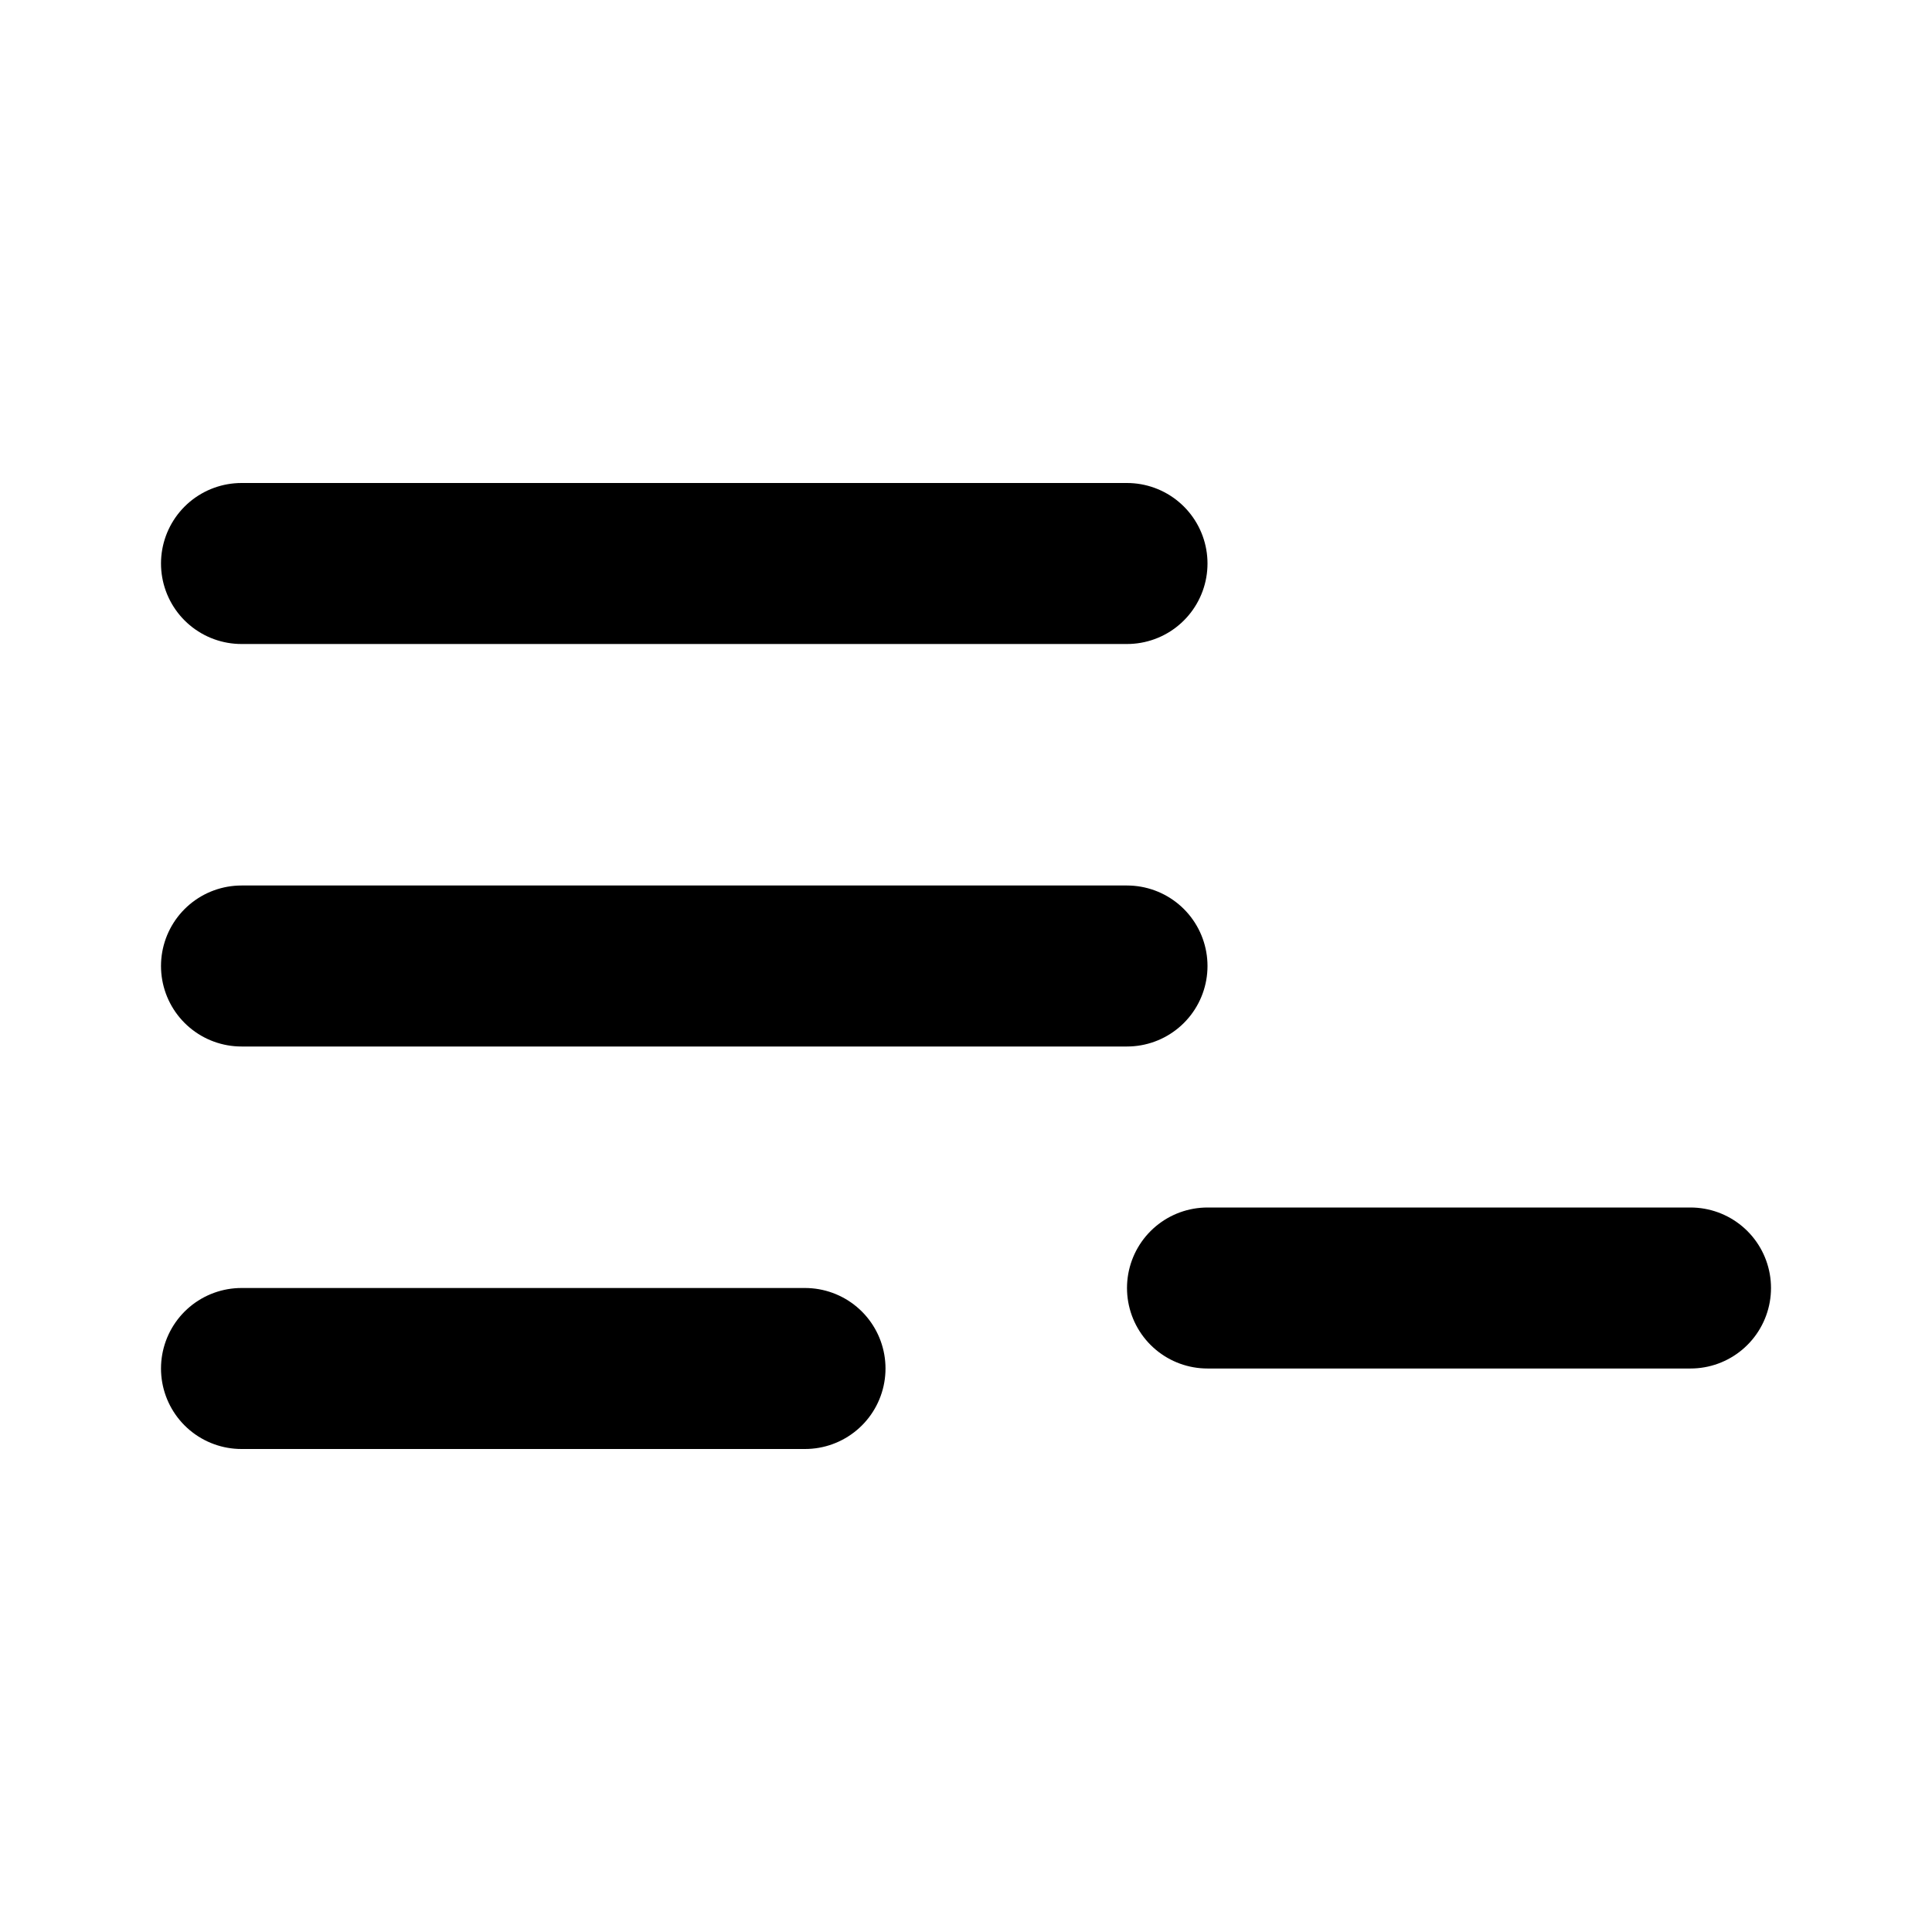
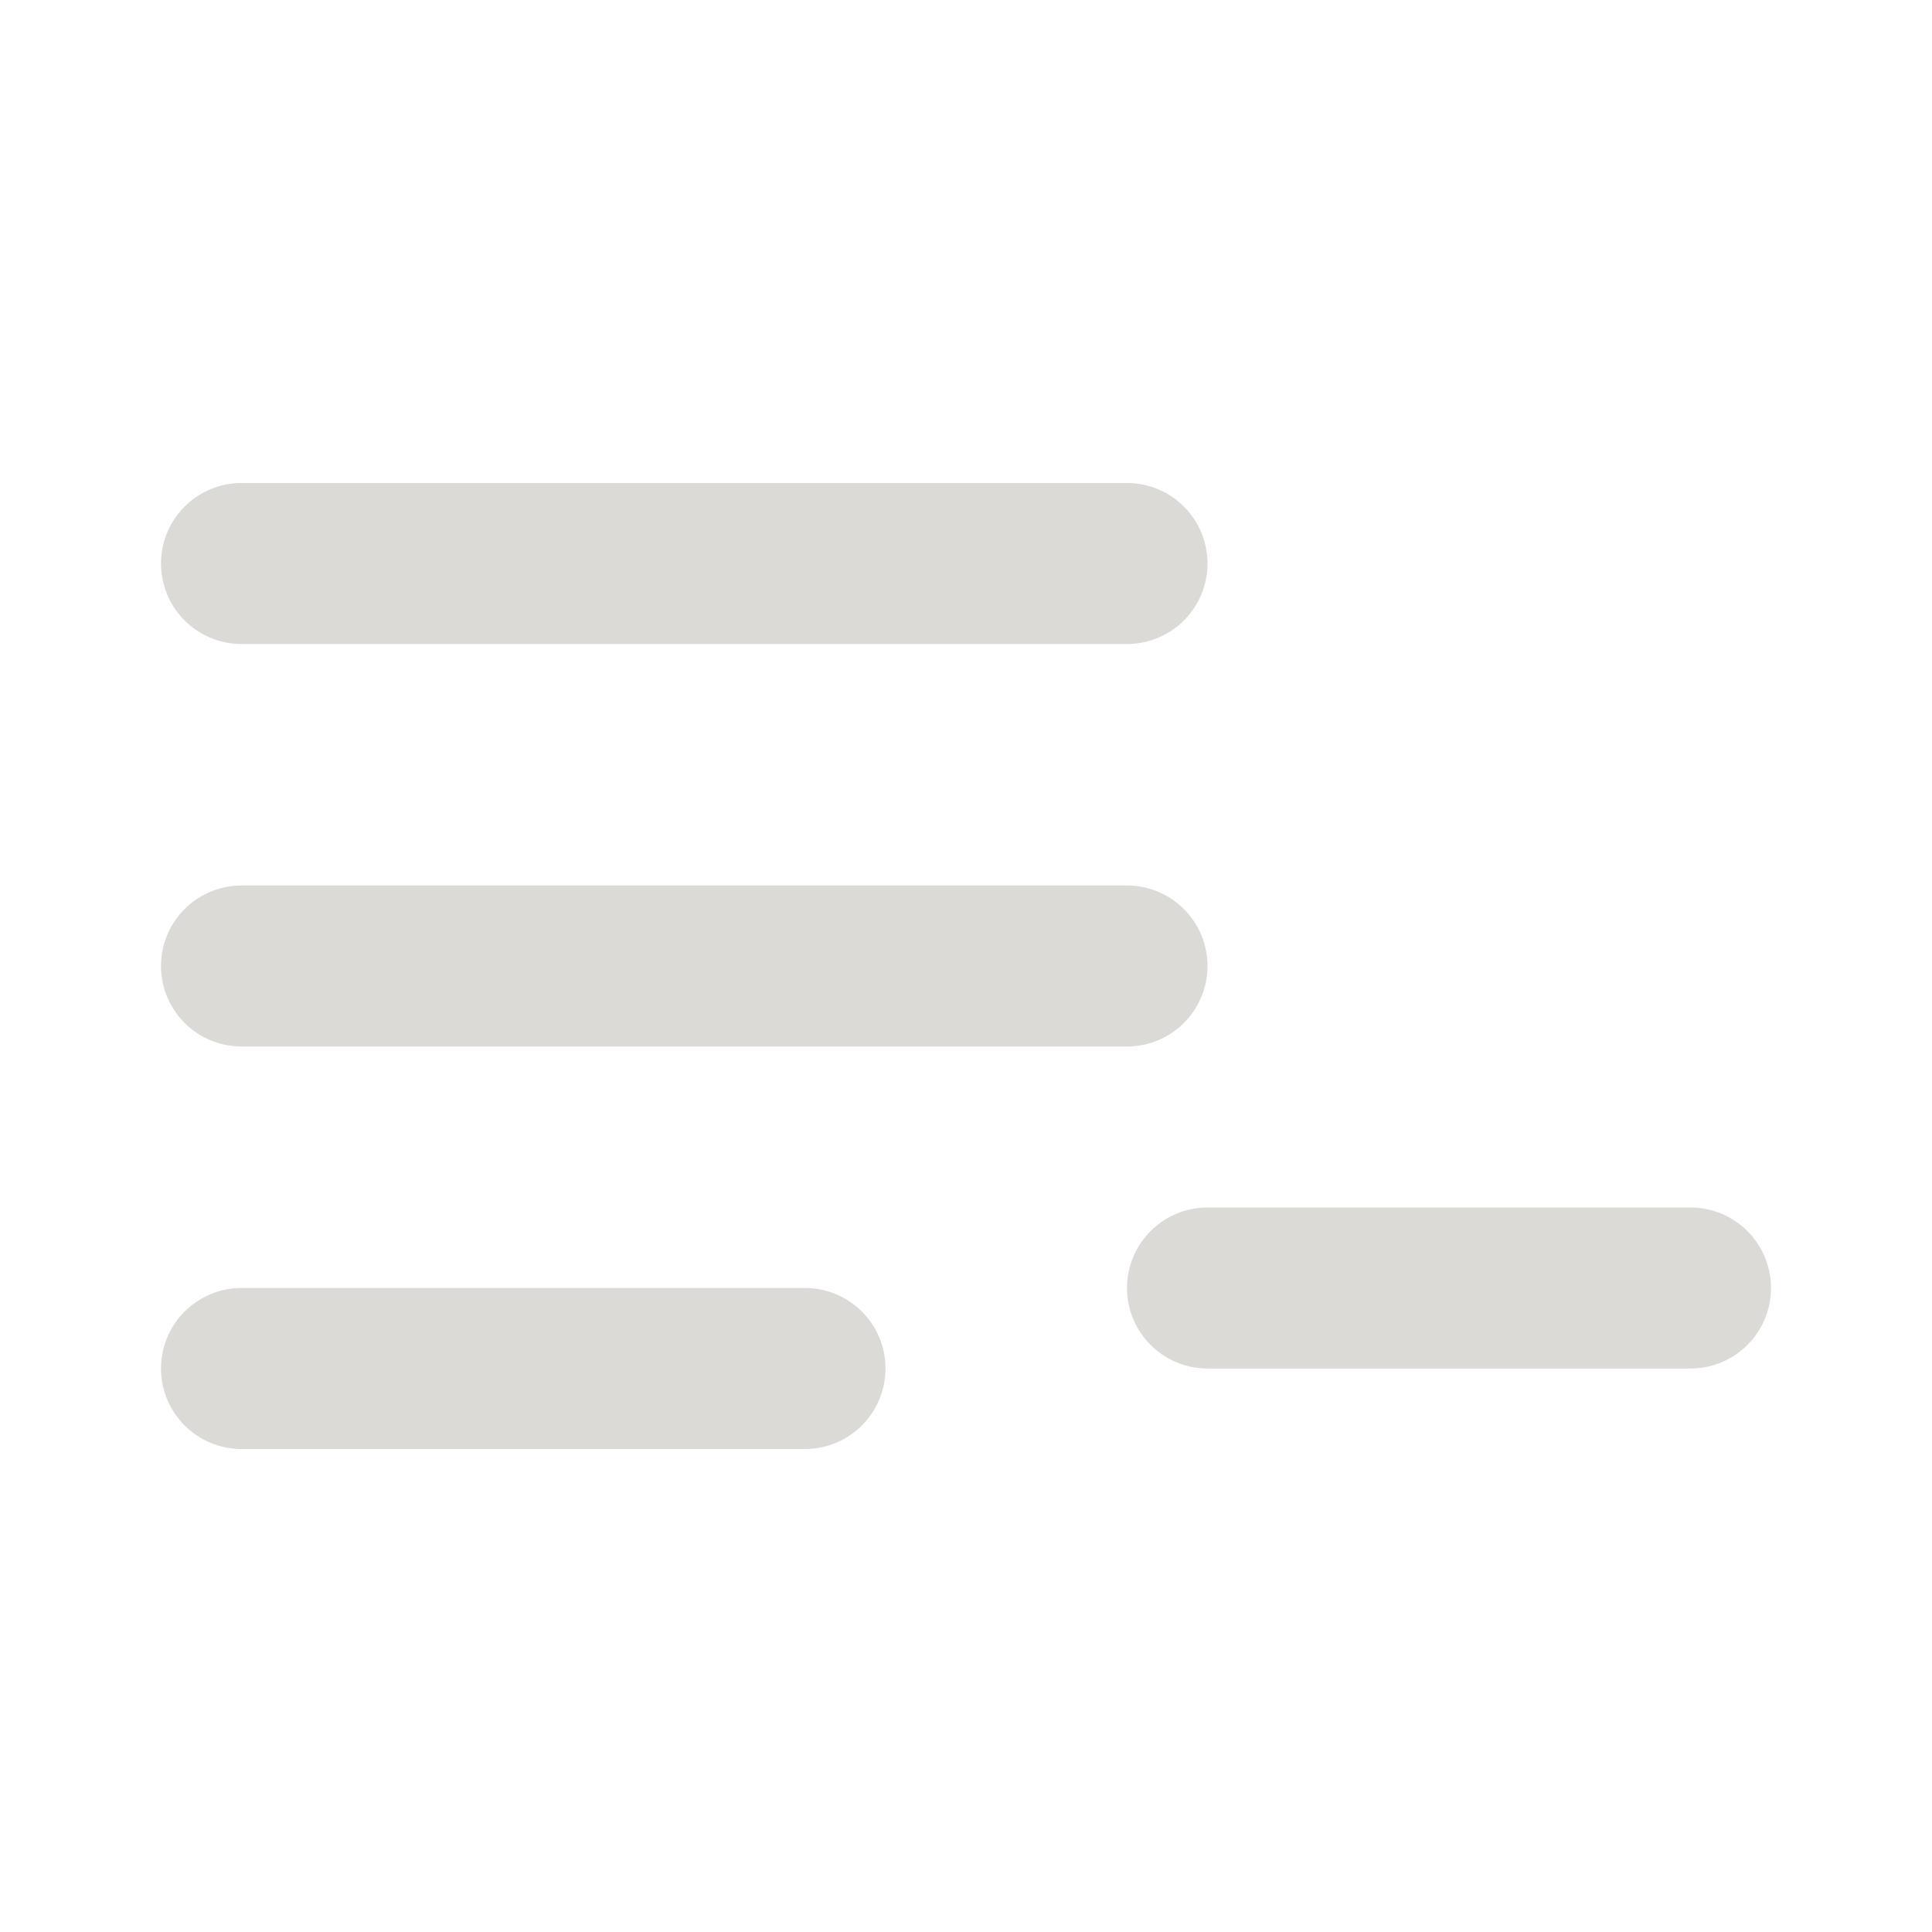
<svg xmlns="http://www.w3.org/2000/svg" width="24" height="24" viewBox="0 0 24 24" fill="none">
  <g id="Edit / List_Remove">
-     <path id="Vector" d="M3 17H10M15 16H21M3 12H14M3 7H14" stroke="currentColor" stroke-width="2" stroke-linecap="round" stroke-linejoin="round" />
+     <path id="Vector" d="M3 17H10M15 16H21M3 12H14M3 7H14" stroke="#dbdad7" stroke-width="2" stroke-linecap="round" stroke-linejoin="round" />
  </g>
</svg>
